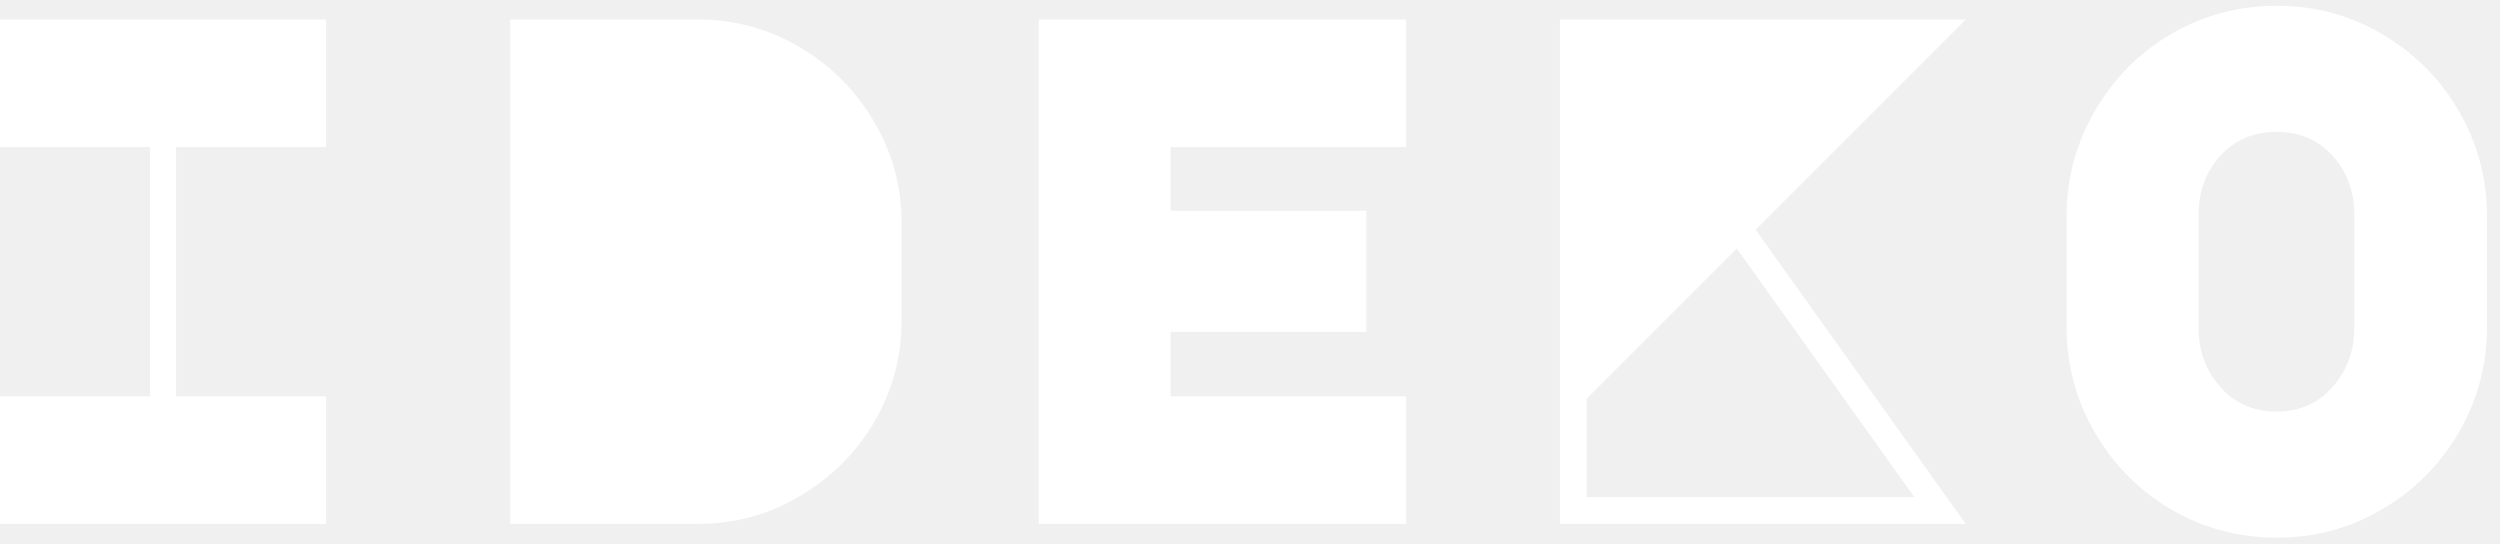
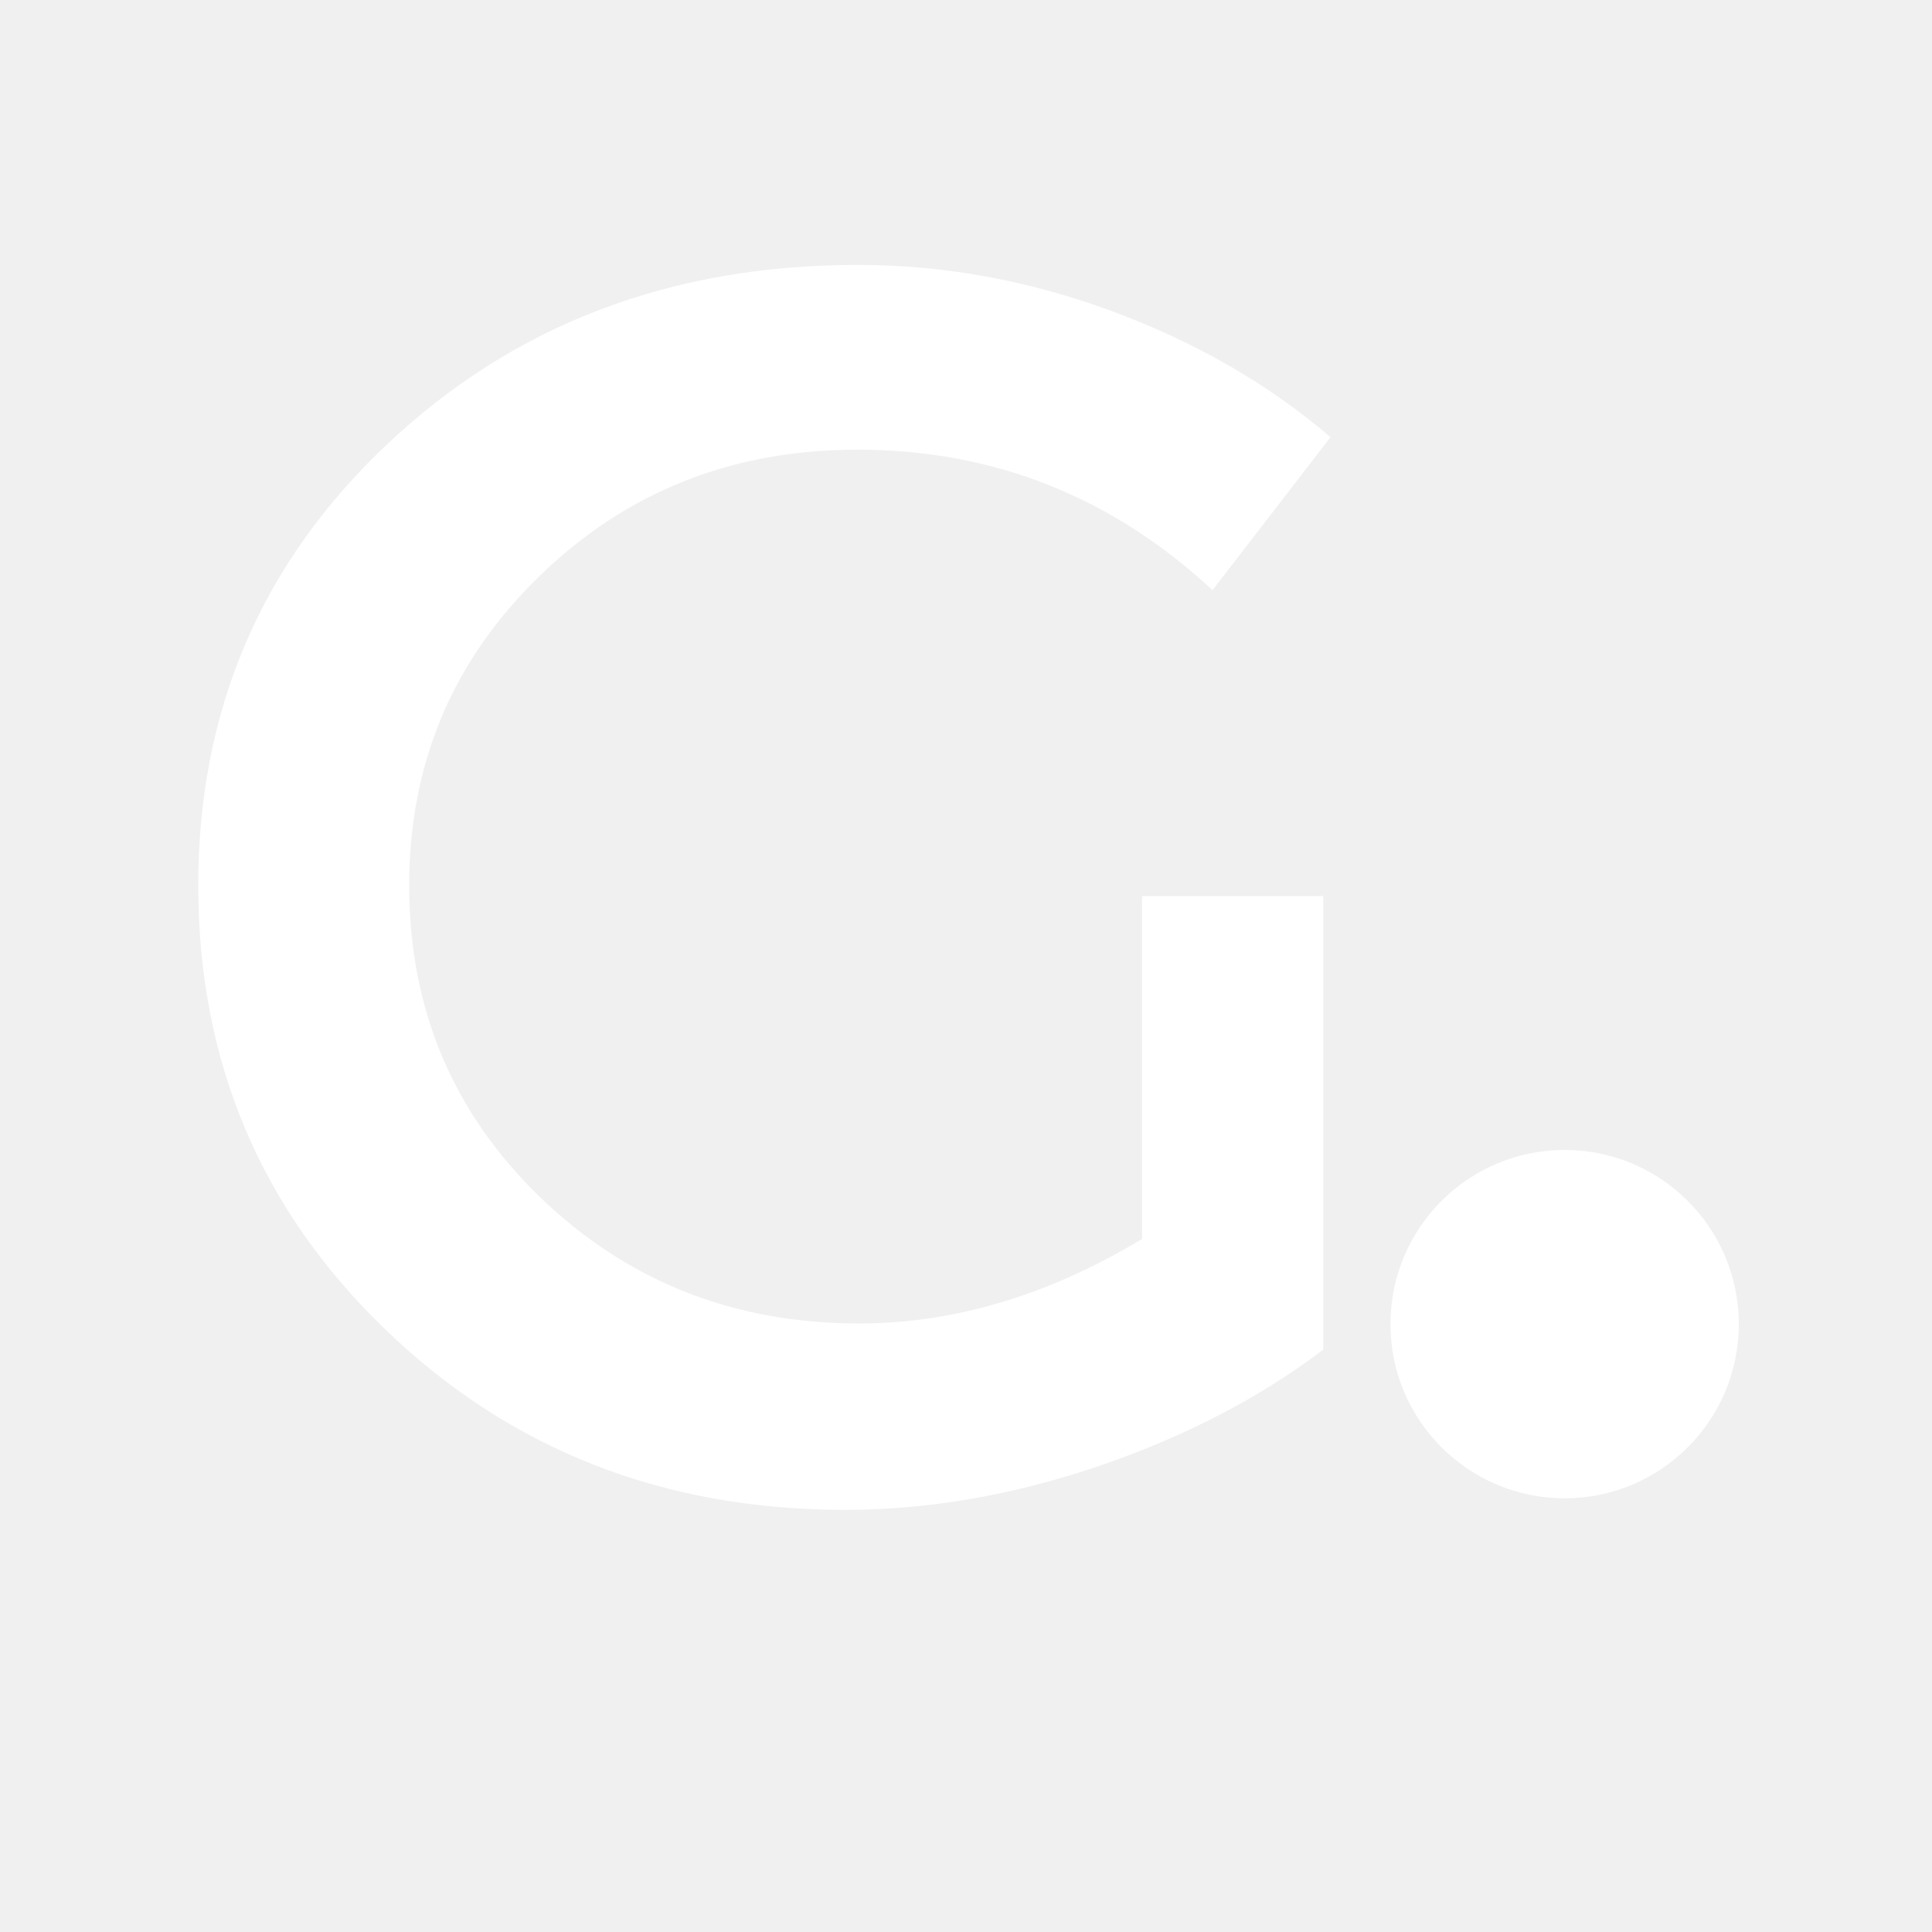
- <svg xmlns="http://www.w3.org/2000/svg" width="115" height="25" viewBox="0 0 115 25" fill="none">
-   <path d="M95.066 9.932C95.066 8.199 95.5 6.588 96.366 5.099C97.233 3.61 98.4 2.432 99.866 1.566C101.355 0.699 102.978 0.266 104.733 0.266C106.489 0.266 108.1 0.699 109.566 1.566C111.055 2.432 112.233 3.61 113.1 5.099C113.966 6.588 114.4 8.199 114.4 9.932V15.066C114.4 16.799 113.966 18.41 113.1 19.899C112.233 21.388 111.055 22.566 109.566 23.432C108.1 24.299 106.489 24.732 104.733 24.732C102.978 24.732 101.355 24.299 99.866 23.432C98.4 22.566 97.233 21.388 96.366 19.899C95.5 18.41 95.066 16.799 95.066 15.066V9.932ZM101.133 15.066C101.133 16.132 101.466 17.043 102.133 17.799C102.8 18.555 103.666 18.932 104.733 18.932C105.778 18.932 106.633 18.555 107.3 17.799C107.966 17.043 108.3 16.132 108.3 15.066V9.899C108.3 8.81 107.966 7.899 107.3 7.166C106.633 6.432 105.778 6.066 104.733 6.066C103.666 6.066 102.8 6.432 102.133 7.166C101.466 7.899 101.133 8.81 101.133 9.899V15.066Z" fill="white" />
-   <path d="M80.758 10.565L90.424 24.098H71.758V0.898H90.424L80.758 10.565ZM79.891 11.432L72.991 18.332V22.865H88.058L79.891 11.432Z" fill="white" />
-   <path d="M47.781 0.898H64.681V6.765H53.848V9.698H62.848V15.265H53.848V18.232H64.681V24.098H47.781V0.898Z" fill="white" />
-   <path d="M23.473 24.098V0.898H32.106C33.795 0.898 35.35 1.321 36.773 2.165C38.217 3.01 39.361 4.154 40.206 5.598C41.05 7.021 41.473 8.576 41.473 10.265V14.732C41.473 16.421 41.05 17.987 40.206 19.432C39.361 20.854 38.217 21.987 36.773 22.832C35.35 23.676 33.795 24.098 32.106 24.098H23.473Z" fill="white" />
-   <path d="M0 6.765V0.898H15V6.765H8.1V18.232H15V24.098H0V18.232H6.9V6.765H0Z" fill="white" />
+ <svg xmlns="http://www.w3.org/2000/svg" width="100" zoomAndPan="magnify" viewBox="0 0 75 75" height="100" preserveAspectRatio="xMidYMid meet" version="1.0">
+   <defs>
+     <g />
+     <clipPath id="f2d9435105">
+       <path d="M 53.977 44.641 L 67.5 44.641 L 67.5 58.164 L 53.977 58.164 Z M 53.977 44.641 " clip-rule="nonzero" />
+     </clipPath>
+     <clipPath id="77042a2183">
+       <path d="M 60.738 44.641 C 57.004 44.641 53.977 47.668 53.977 51.402 C 53.977 55.137 57.004 58.164 60.738 58.164 C 64.473 58.164 67.5 55.137 67.5 51.402 C 67.5 47.668 64.473 44.641 60.738 44.641 Z M 60.738 44.641 " clip-rule="nonzero" />
+     </clipPath>
+   </defs>
+   <g clip-path="url(#f2d9435105)">
+     <g clip-path="url(#77042a2183)">
+       <path fill="#ffffff" d="M 53.977 44.641 L 67.5 44.641 L 67.5 58.164 L 53.977 58.164 Z M 53.977 44.641 " fill-opacity="1" fill-rule="nonzero" />
+     </g>
+   </g>
+   <g fill="#ffffff" fill-opacity="1">
+     <g transform="translate(5.367878, 58.26807)">
+       <g>
+         <path d="M 38.969 -23.484 L 46 -23.484 L 46 -5.875 C 43.539 -4.008 40.641 -2.504 37.297 -1.359 C 33.953 -0.223 30.664 0.344 27.438 0.344 C 20.383 0.344 14.438 -1.988 9.594 -6.656 C 4.75 -11.32 2.328 -17.066 2.328 -23.891 C 2.328 -30.711 4.781 -36.43 9.688 -41.047 C 14.602 -45.672 20.68 -47.984 27.922 -47.984 C 31.285 -47.984 34.594 -47.379 37.844 -46.172 C 41.094 -44.961 43.906 -43.336 46.281 -41.297 L 41.703 -35.359 C 37.785 -38.992 33.191 -40.812 27.922 -40.812 C 23.047 -40.812 18.926 -39.172 15.562 -35.891 C 12.195 -32.617 10.516 -28.617 10.516 -23.891 C 10.516 -19.109 12.207 -15.078 15.594 -11.797 C 18.988 -8.523 23.117 -6.891 27.984 -6.891 C 31.672 -6.891 35.332 -7.984 38.969 -10.172 Z M 38.969 -23.484 " />
+       </g>
+     </g>
+   </g>
</svg>
